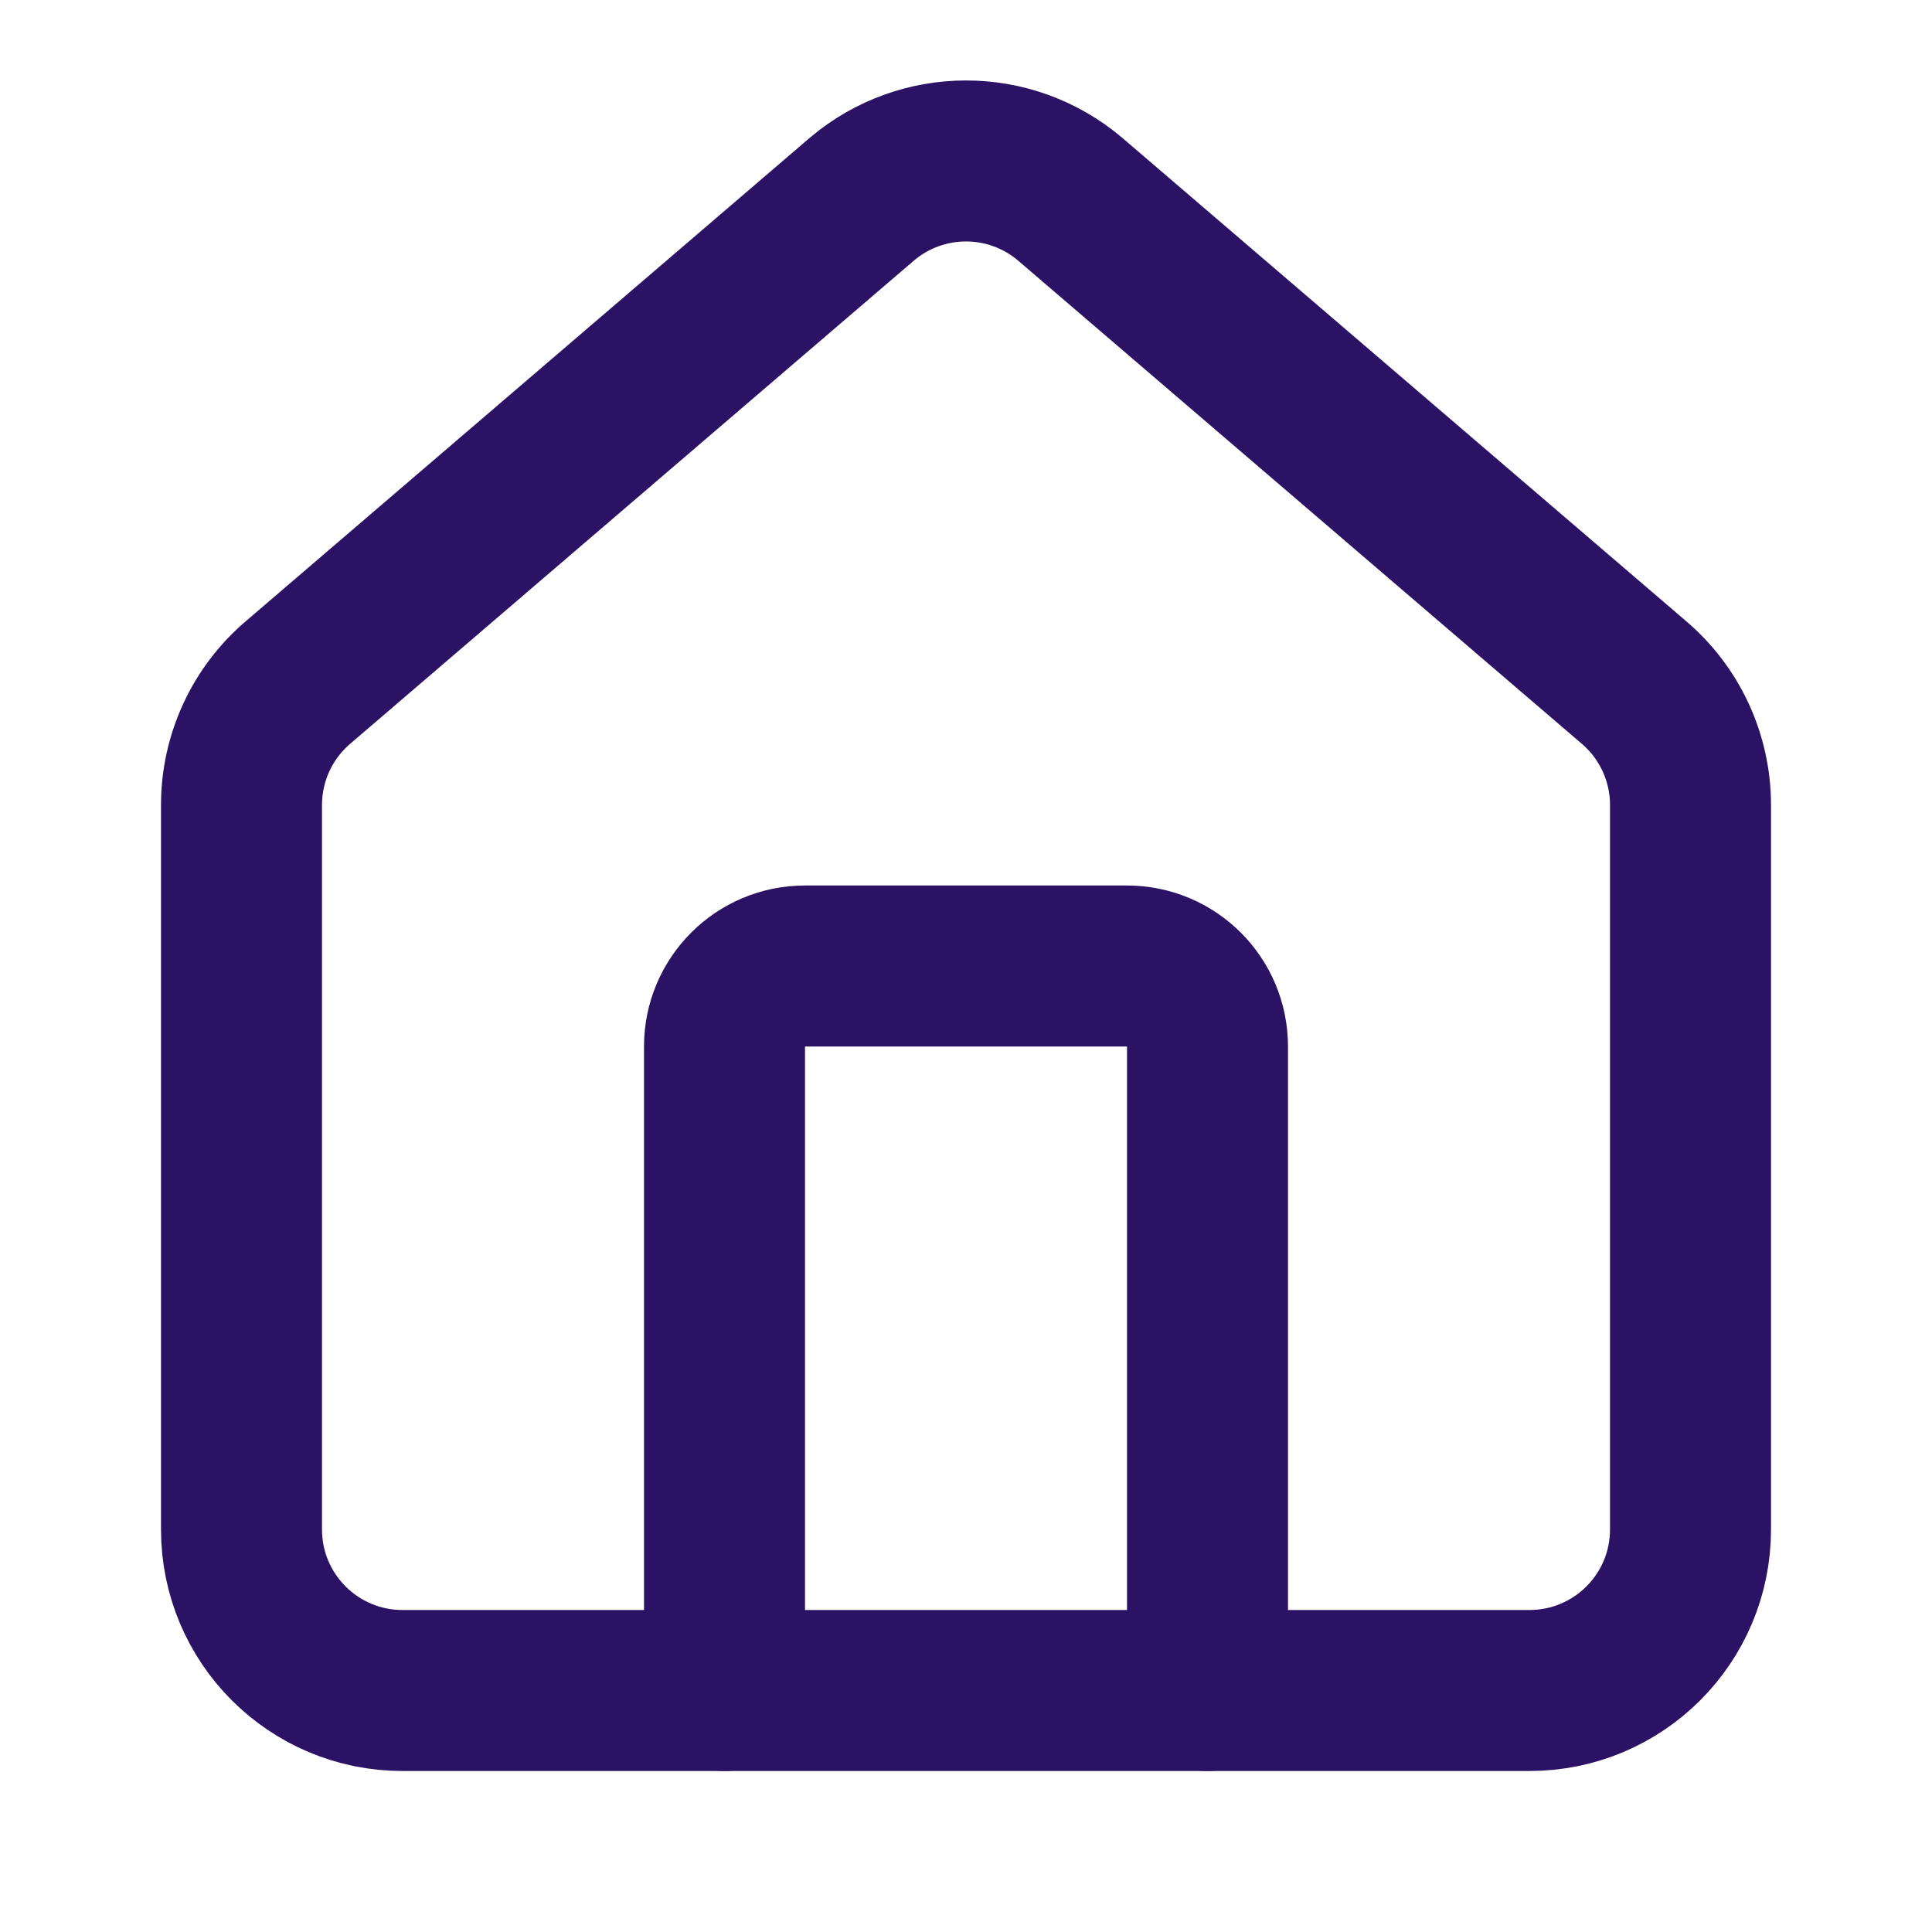
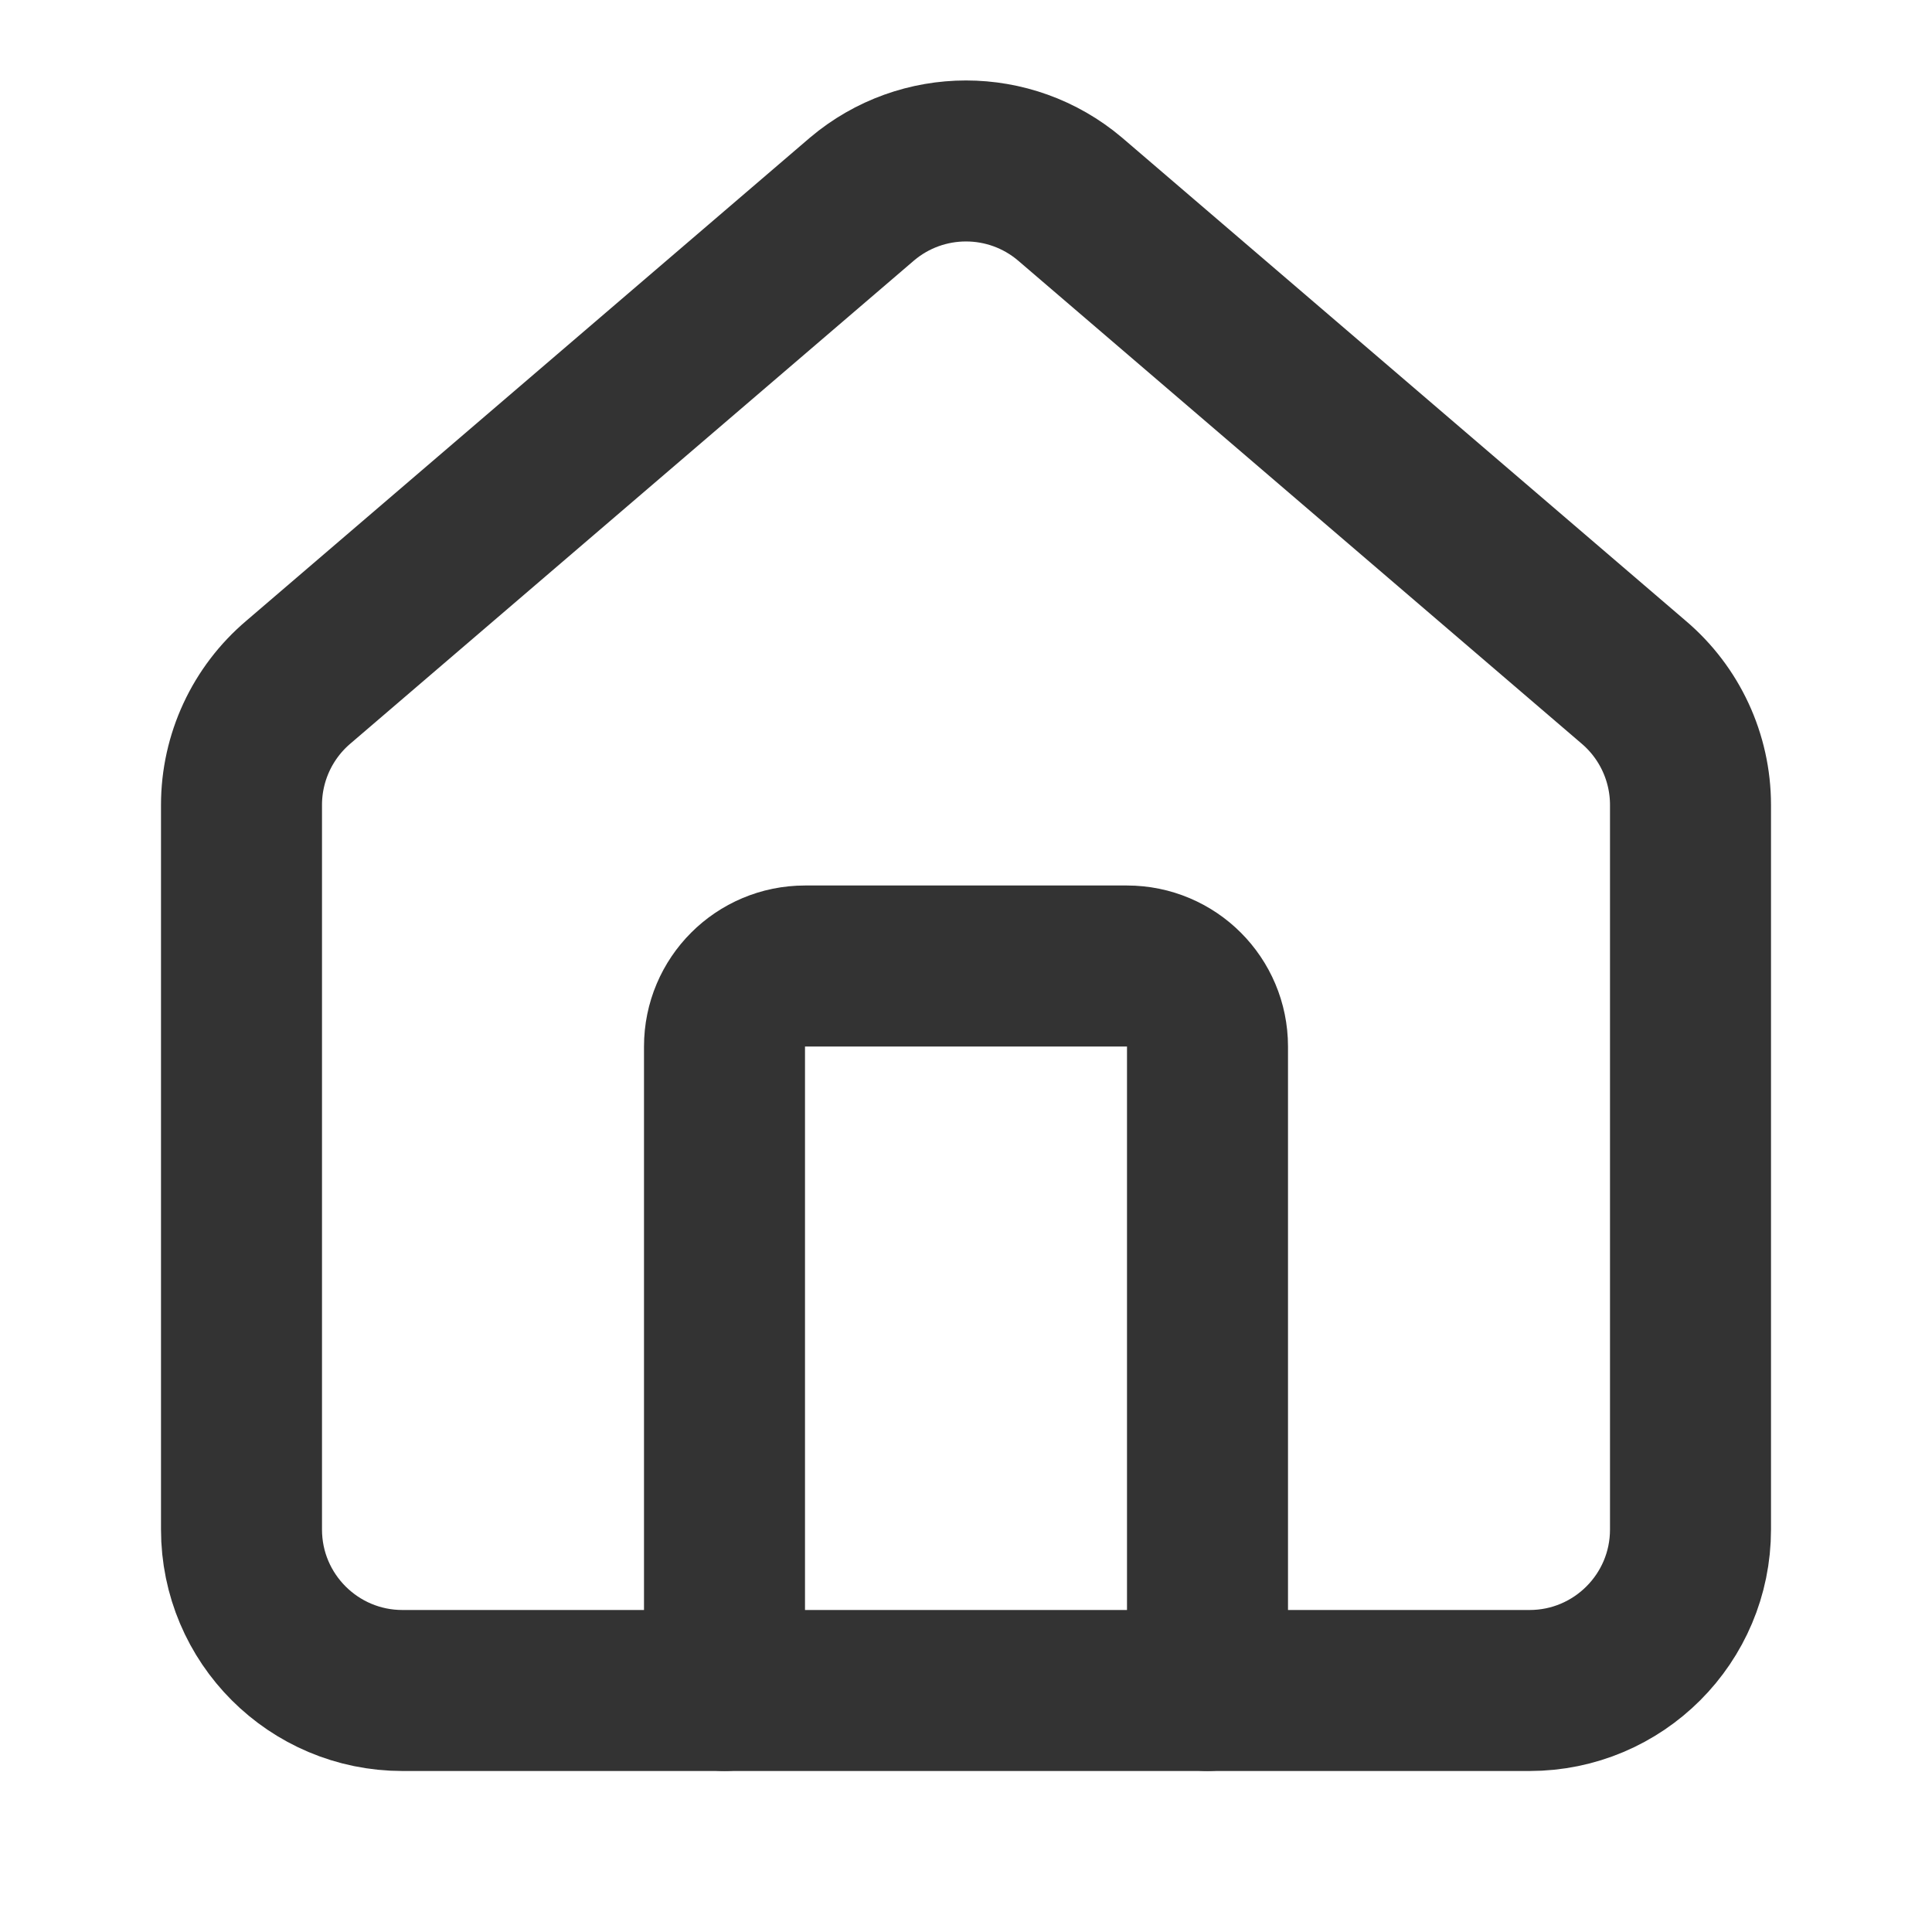
- <svg xmlns="http://www.w3.org/2000/svg" width="24" height="24" viewBox="0 0 24 24" fill="none" stroke="#2C1264" stroke-width="2" stroke-linecap="round" stroke-linejoin="round">
+ <svg xmlns="http://www.w3.org/2000/svg" width="24" height="24" viewBox="0 0 24 24" fill="none" stroke="#333333" stroke-width="2" stroke-linecap="round" stroke-linejoin="round">
  <path d="M15 21v-8a1 1 0 0 0-1-1h-4a1 1 0 0 0-1 1v8" />
  <path d="M3 10a2 2 0 0 1 .709-1.528l7-6a2 2 0 0 1 2.582 0l7 6A2 2 0 0 1 21 10v9a2 2 0 0 1-2 2H5a2 2 0 0 1-2-2z" />
</svg>
